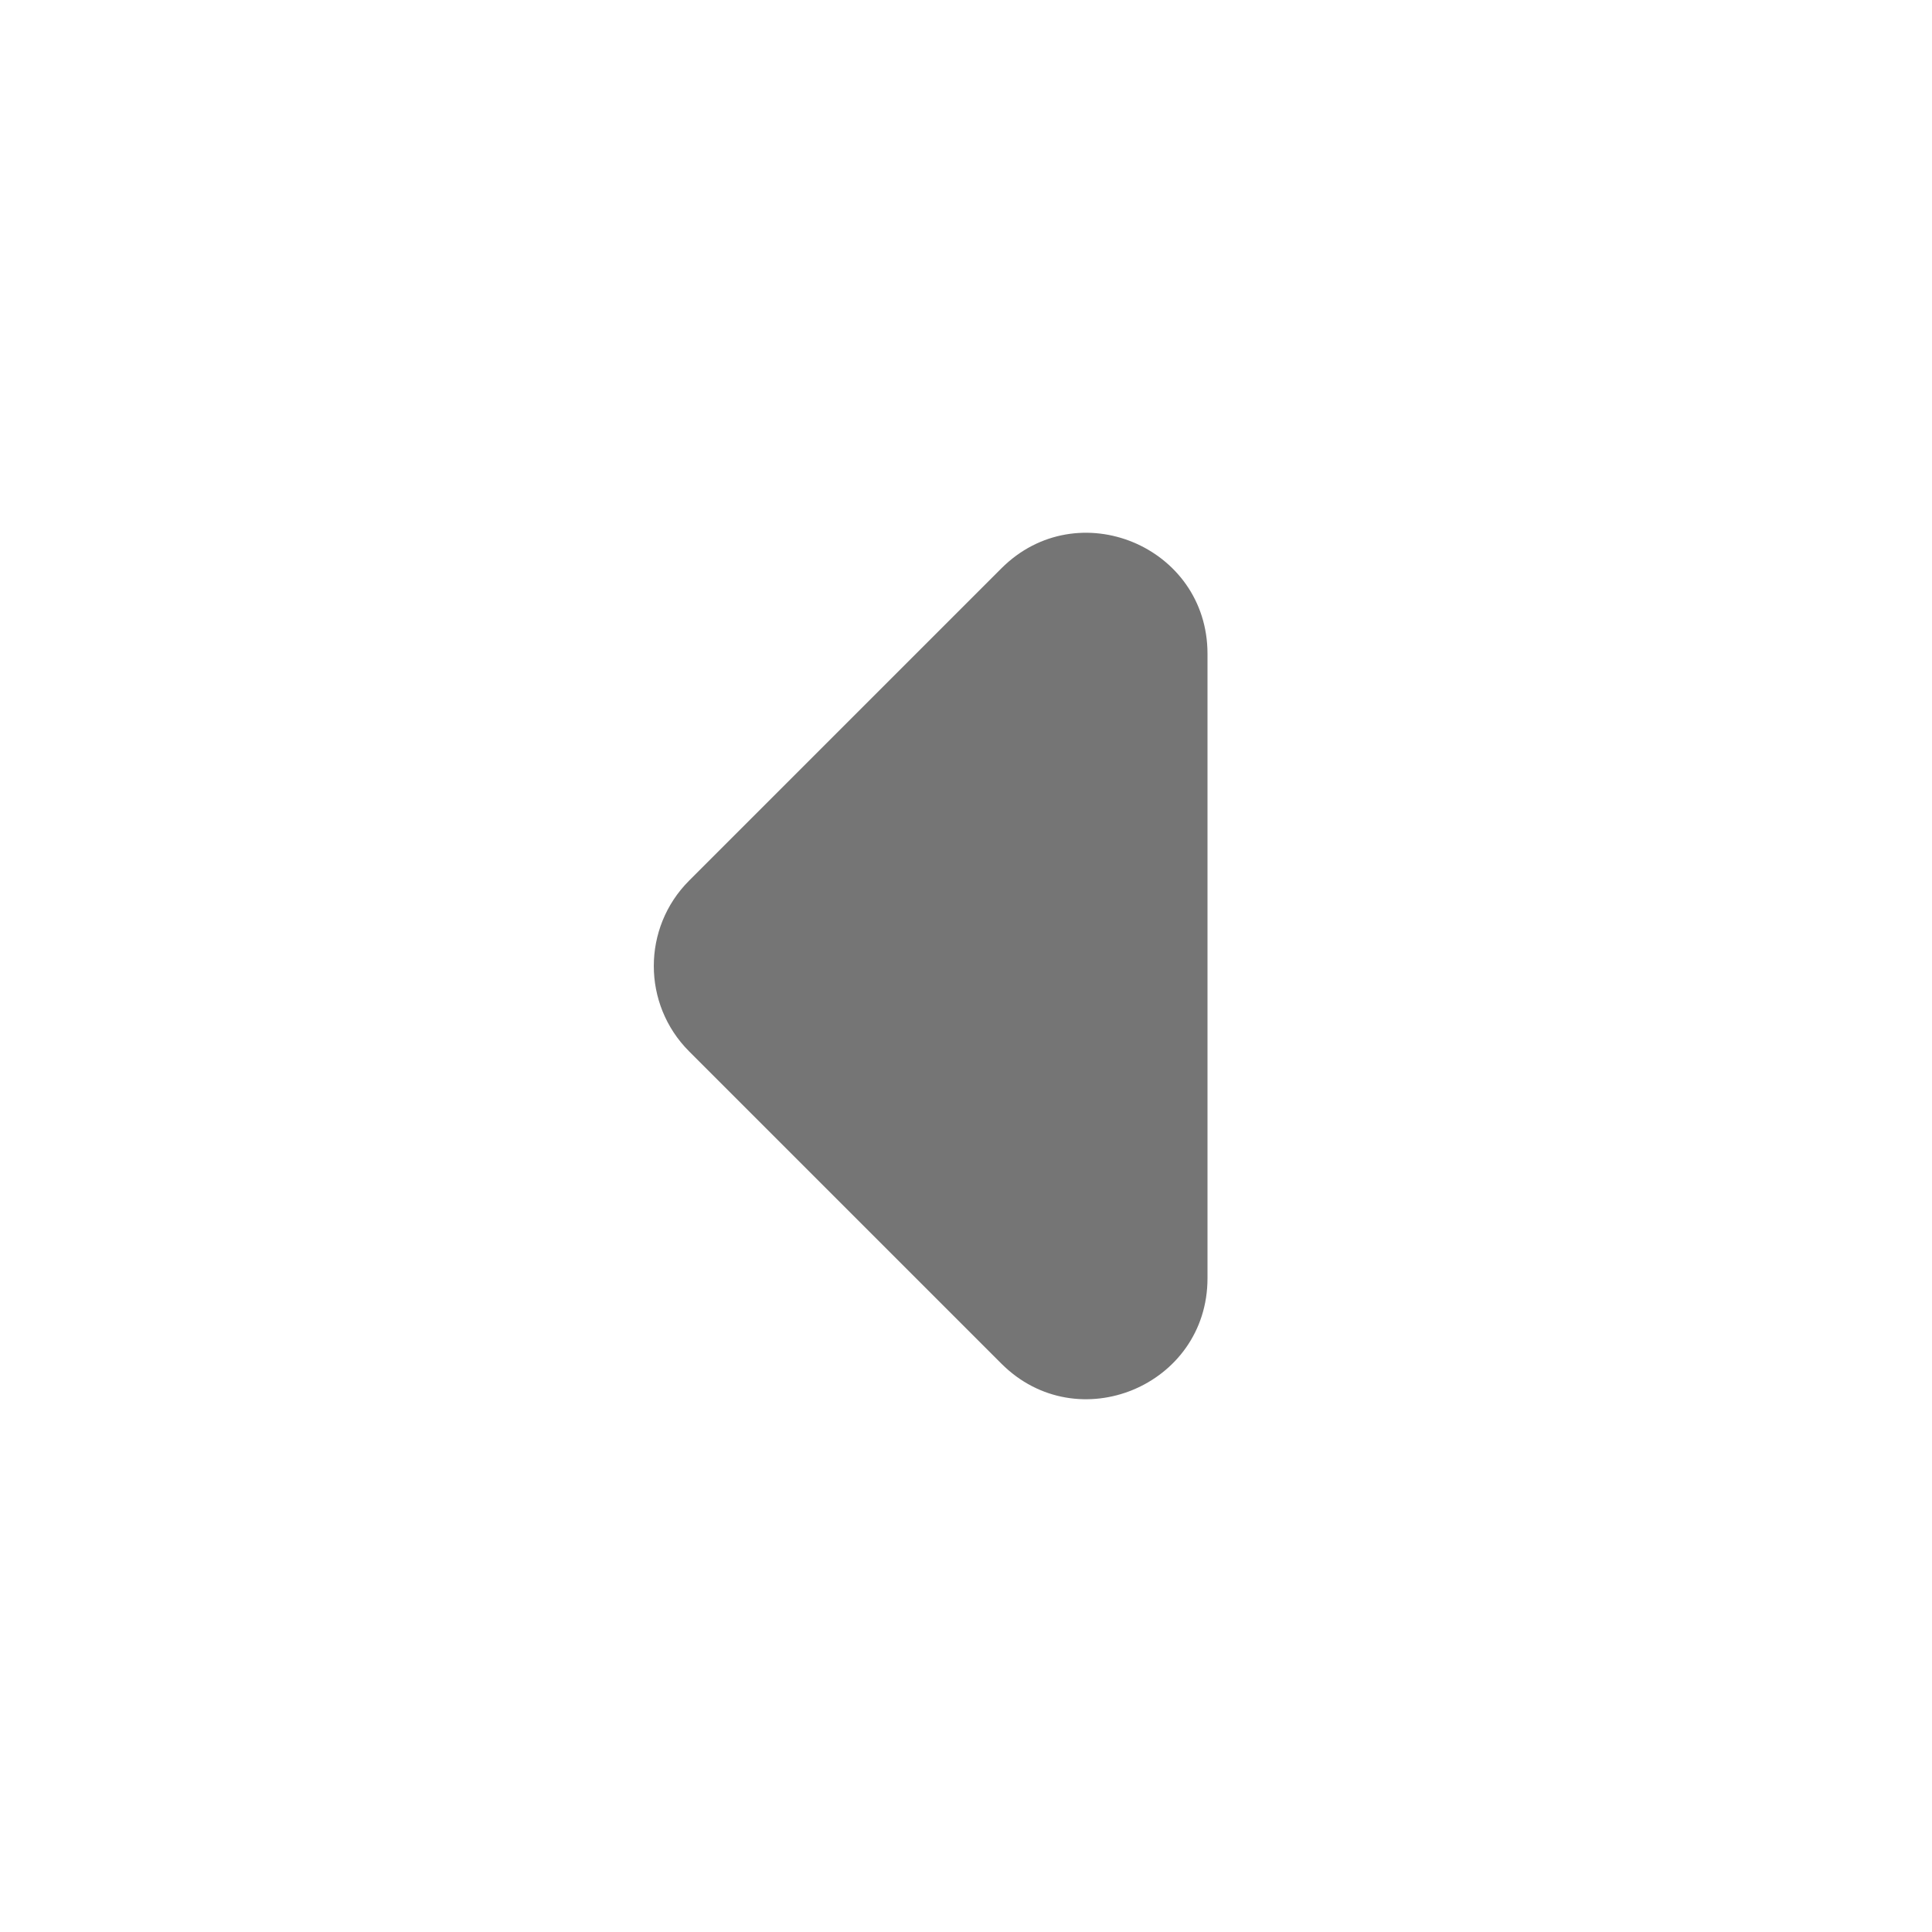
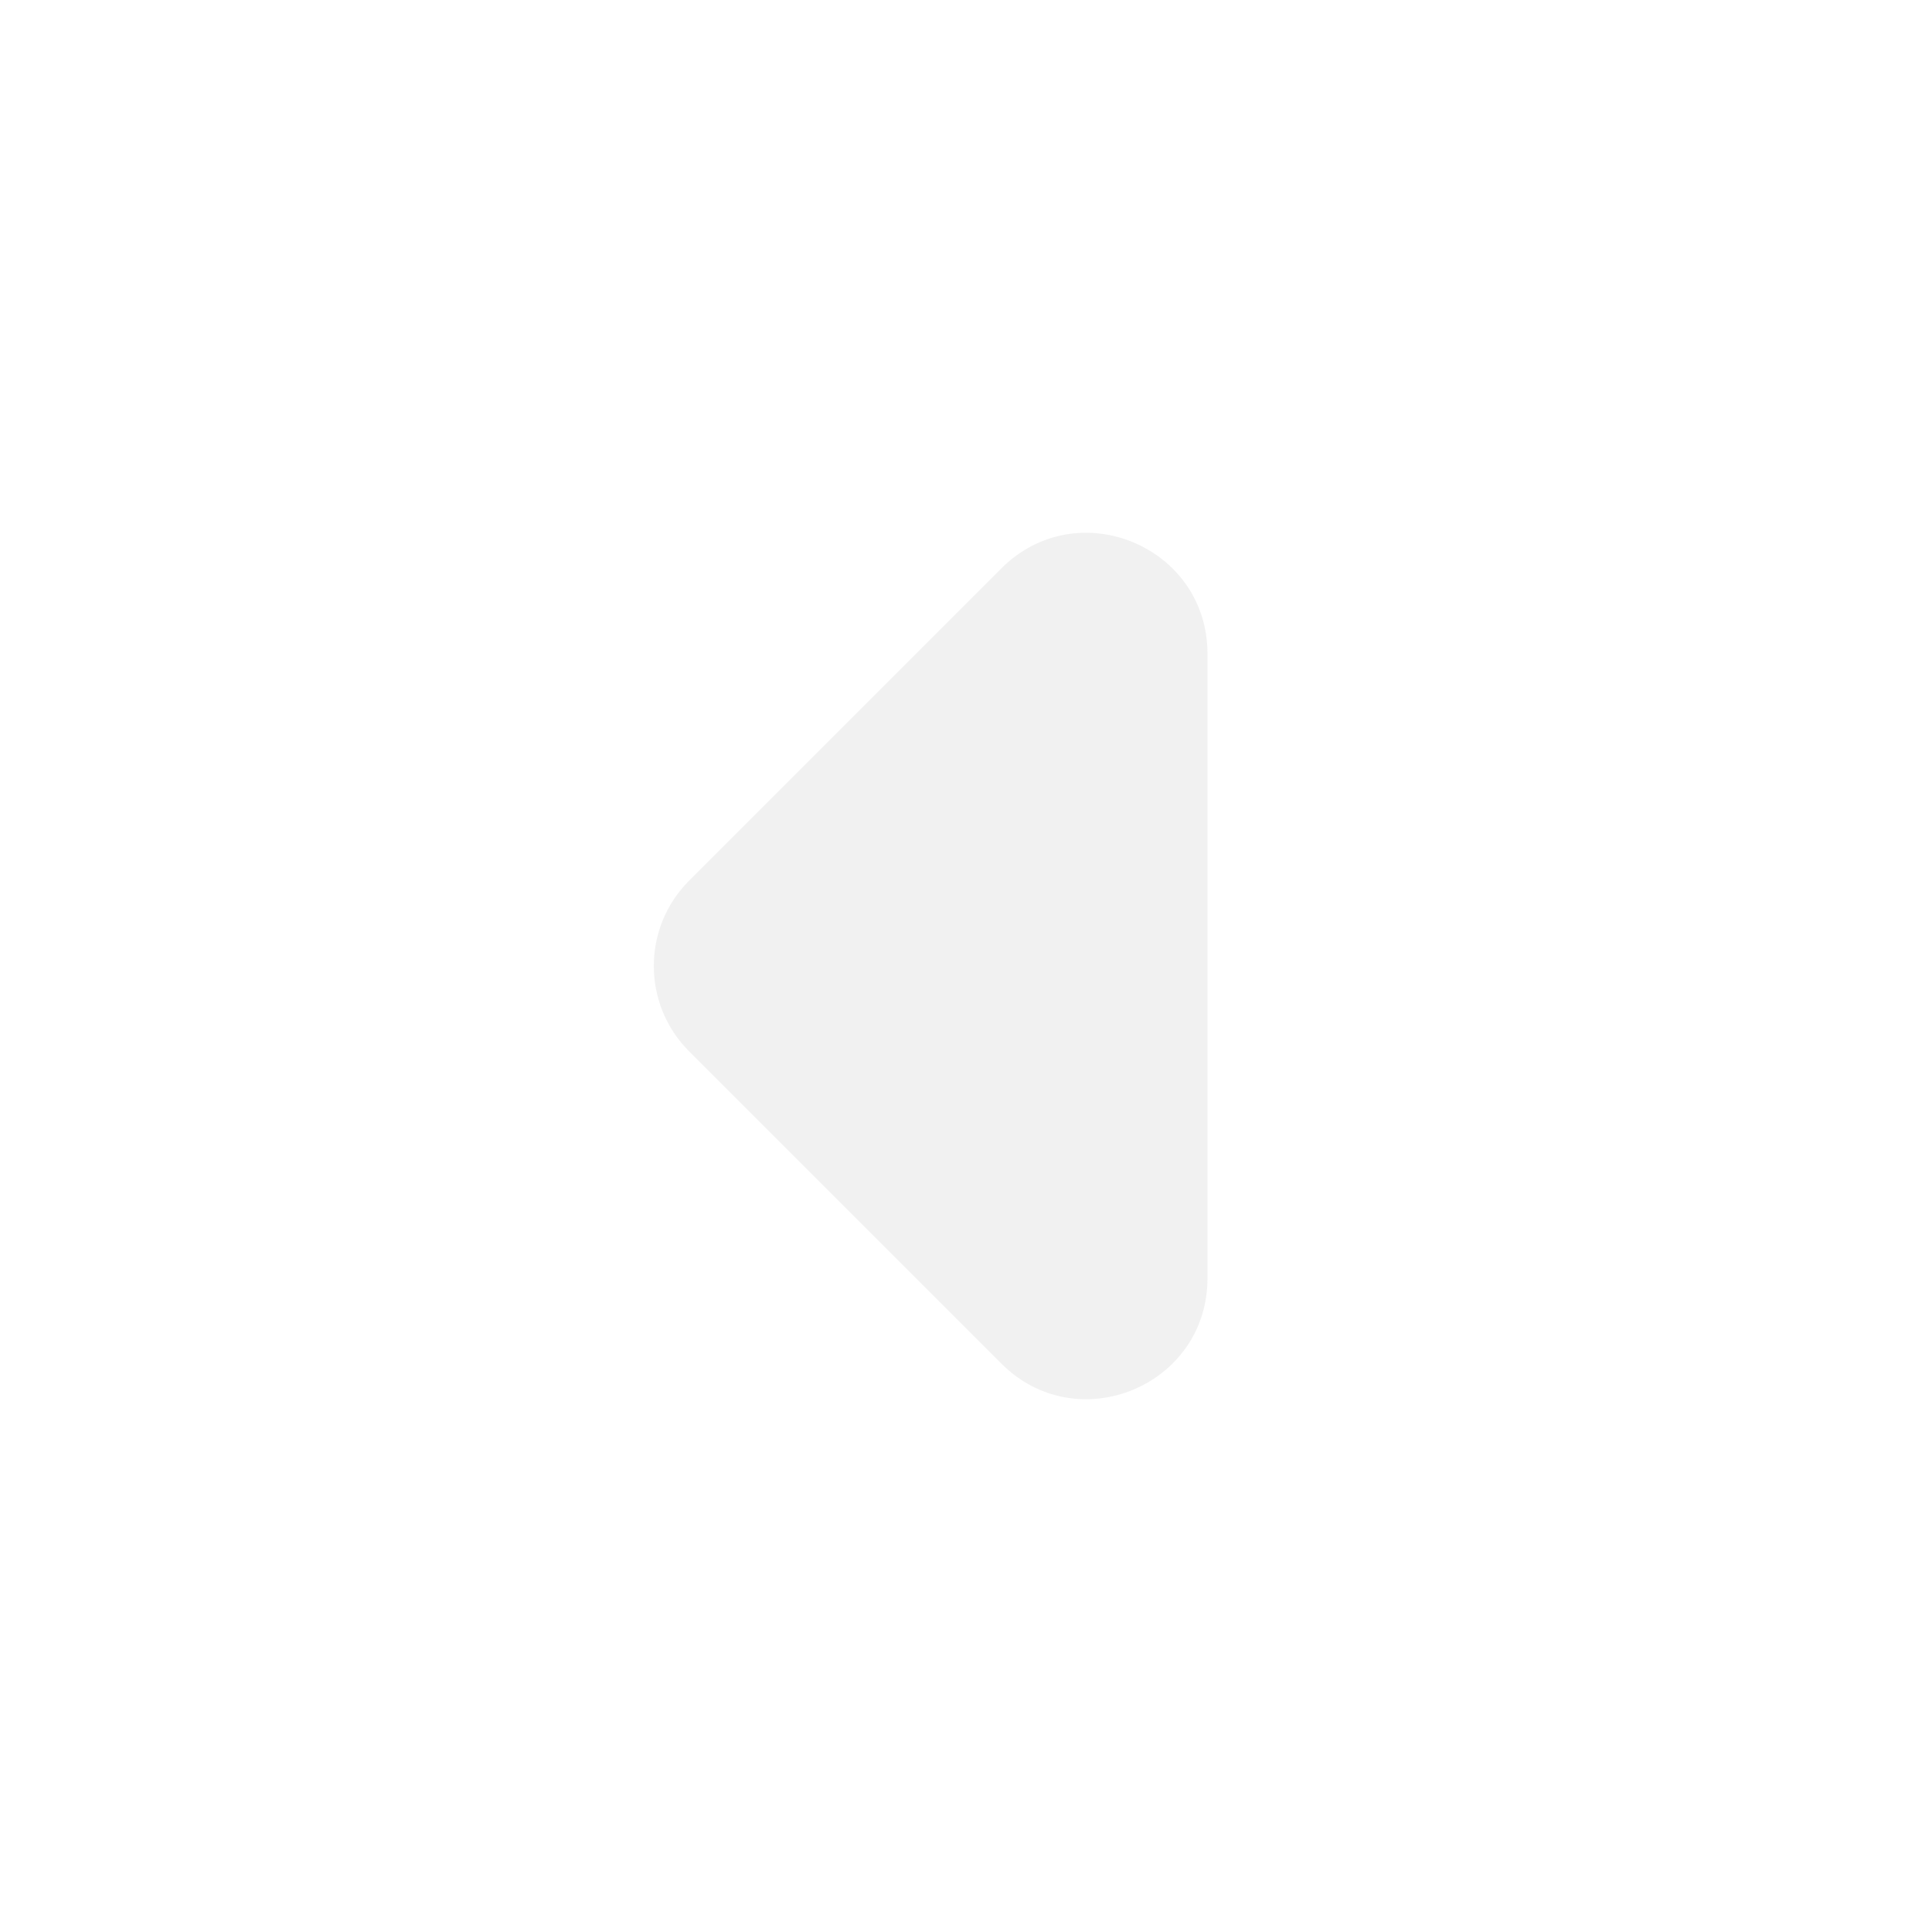
<svg xmlns="http://www.w3.org/2000/svg" width="16" height="16" viewBox="0 0 16 16" fill="none">
-   <path opacity="0.54" d="M8.293 4.707C8.923 4.077 10 4.523 10 5.414V10.586C10 11.477 8.923 11.923 8.293 11.293L5.707 8.707C5.317 8.317 5.317 7.683 5.707 7.293L8.293 4.707Z" fill="#000000ff" />
+   <path opacity="0.54" d="M8.293 4.707C8.923 4.077 10 4.523 10 5.414V10.586C10 11.477 8.923 11.923 8.293 11.293L5.707 8.707C5.317 8.317 5.317 7.683 5.707 7.293L8.293 4.707Z" fill="#E6E6E6" />
</svg>
